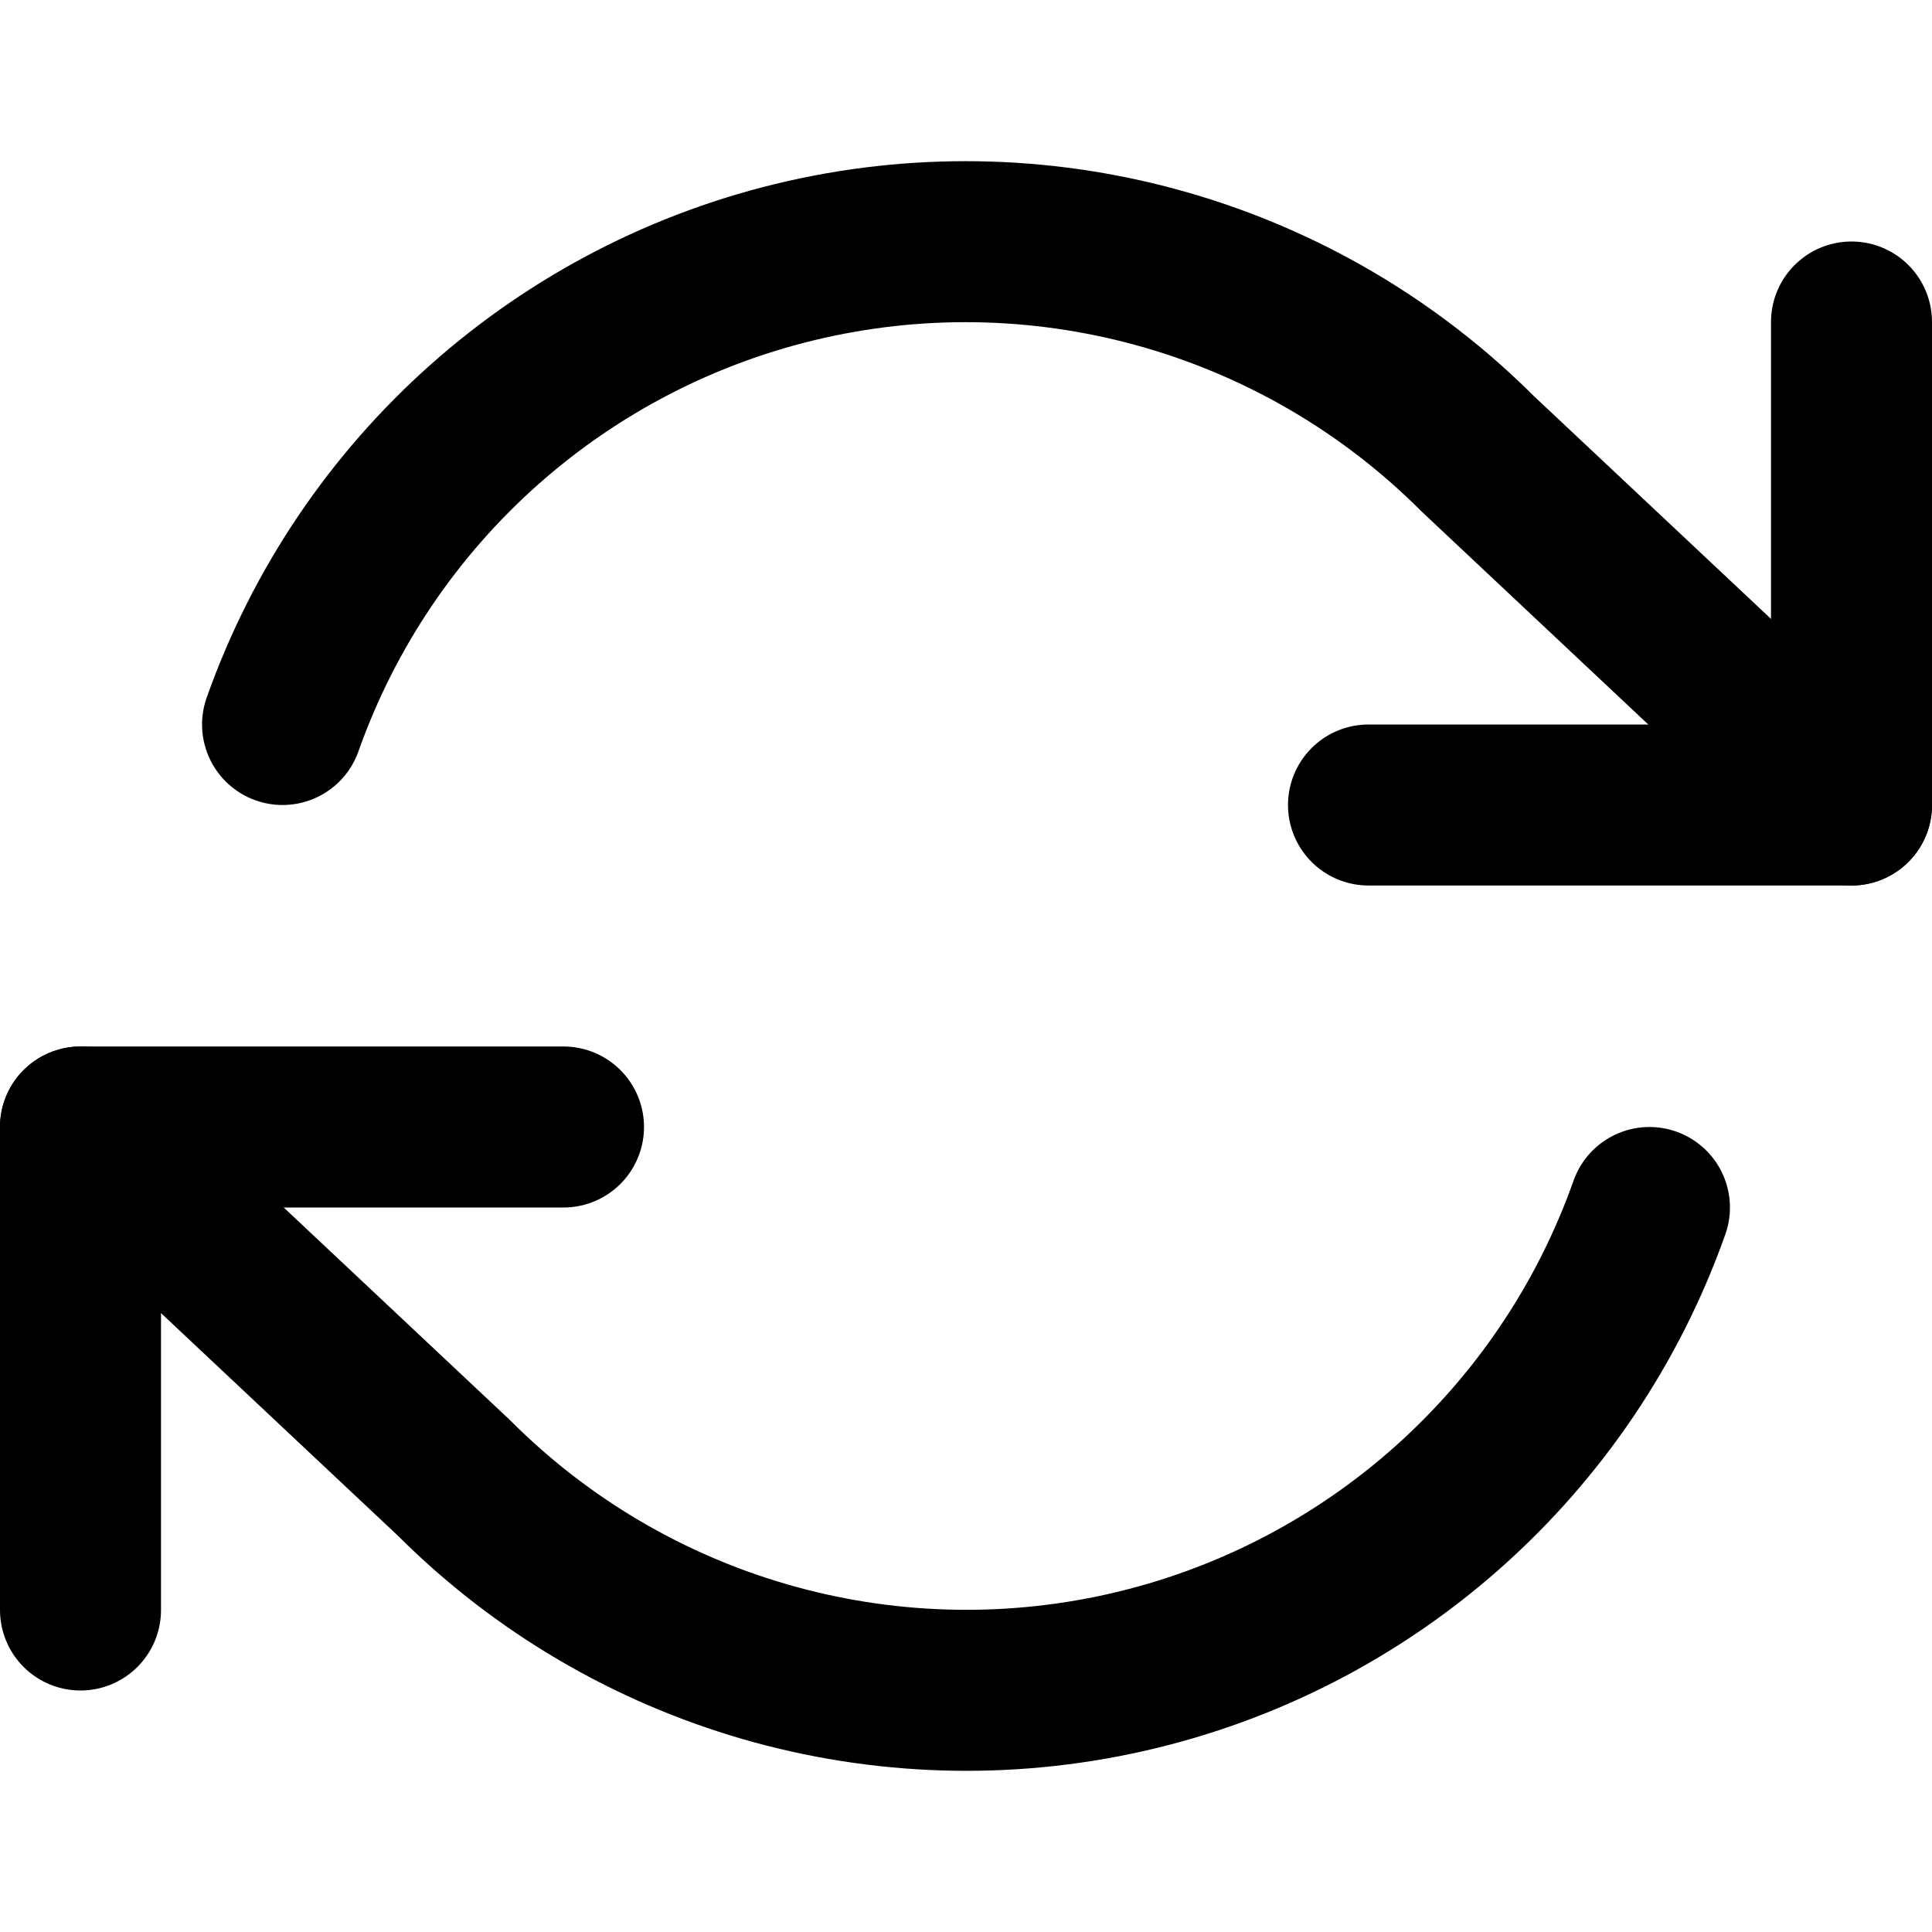
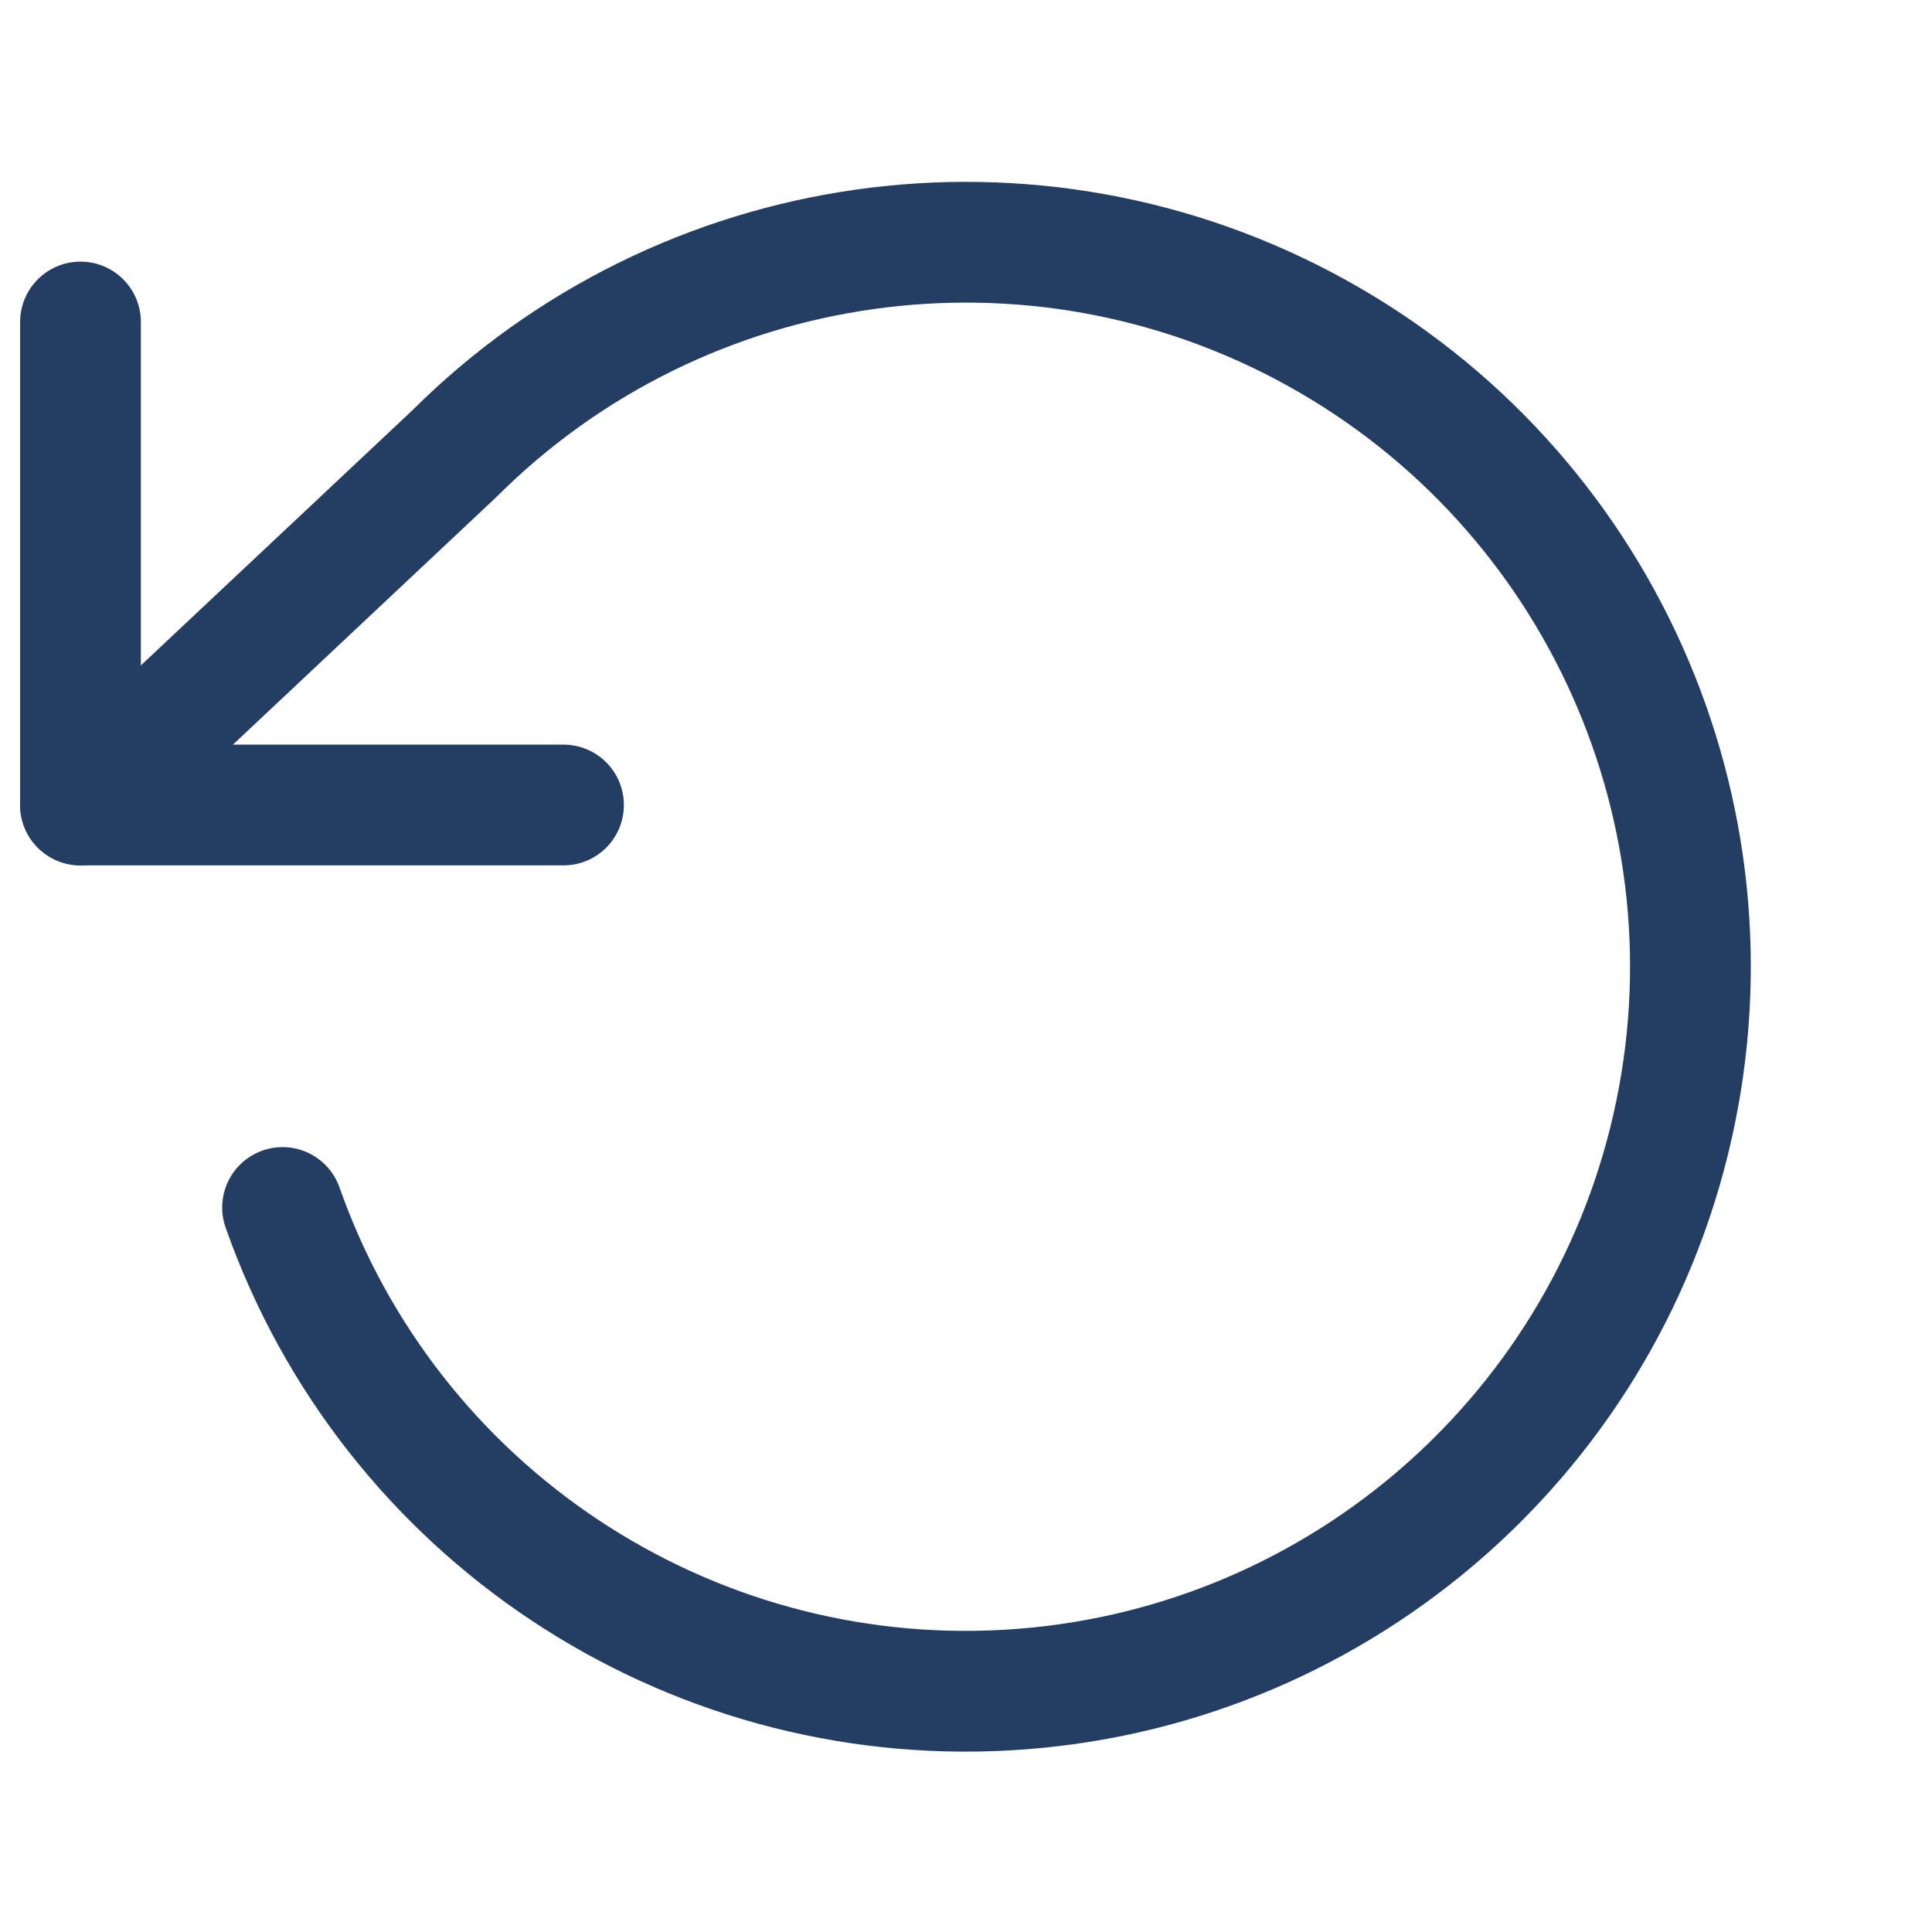
- <svg xmlns="http://www.w3.org/2000/svg" viewBox="0 0 24 24" fill="none" stroke="currentColor" stroke-width="2" stroke-linecap="round" stroke-linejoin="round">
-   <polyline points="23 4 23 10 17 10" />
-   <polyline points="1 20 1 14 7 14" />
-   <path d="M3.51 9a9 9 0 0 1 14.85-3.36L23 10M1 14l4.64 4.36A9 9 0 0 0 20.49 15" />
+ <svg xmlns="http://www.w3.org/2000/svg" viewBox="0 0 24 24" fill="none">
+   <polyline points="1 4 1 10 7 10" stroke="#233D63" stroke-width="1.5" stroke-linecap="round" stroke-linejoin="round" />
+   <path d="M3.51 15a9 9 0 102.13-9.36L1 10" stroke="#233D63" stroke-width="1.5" stroke-linecap="round" stroke-linejoin="round" />
</svg>
